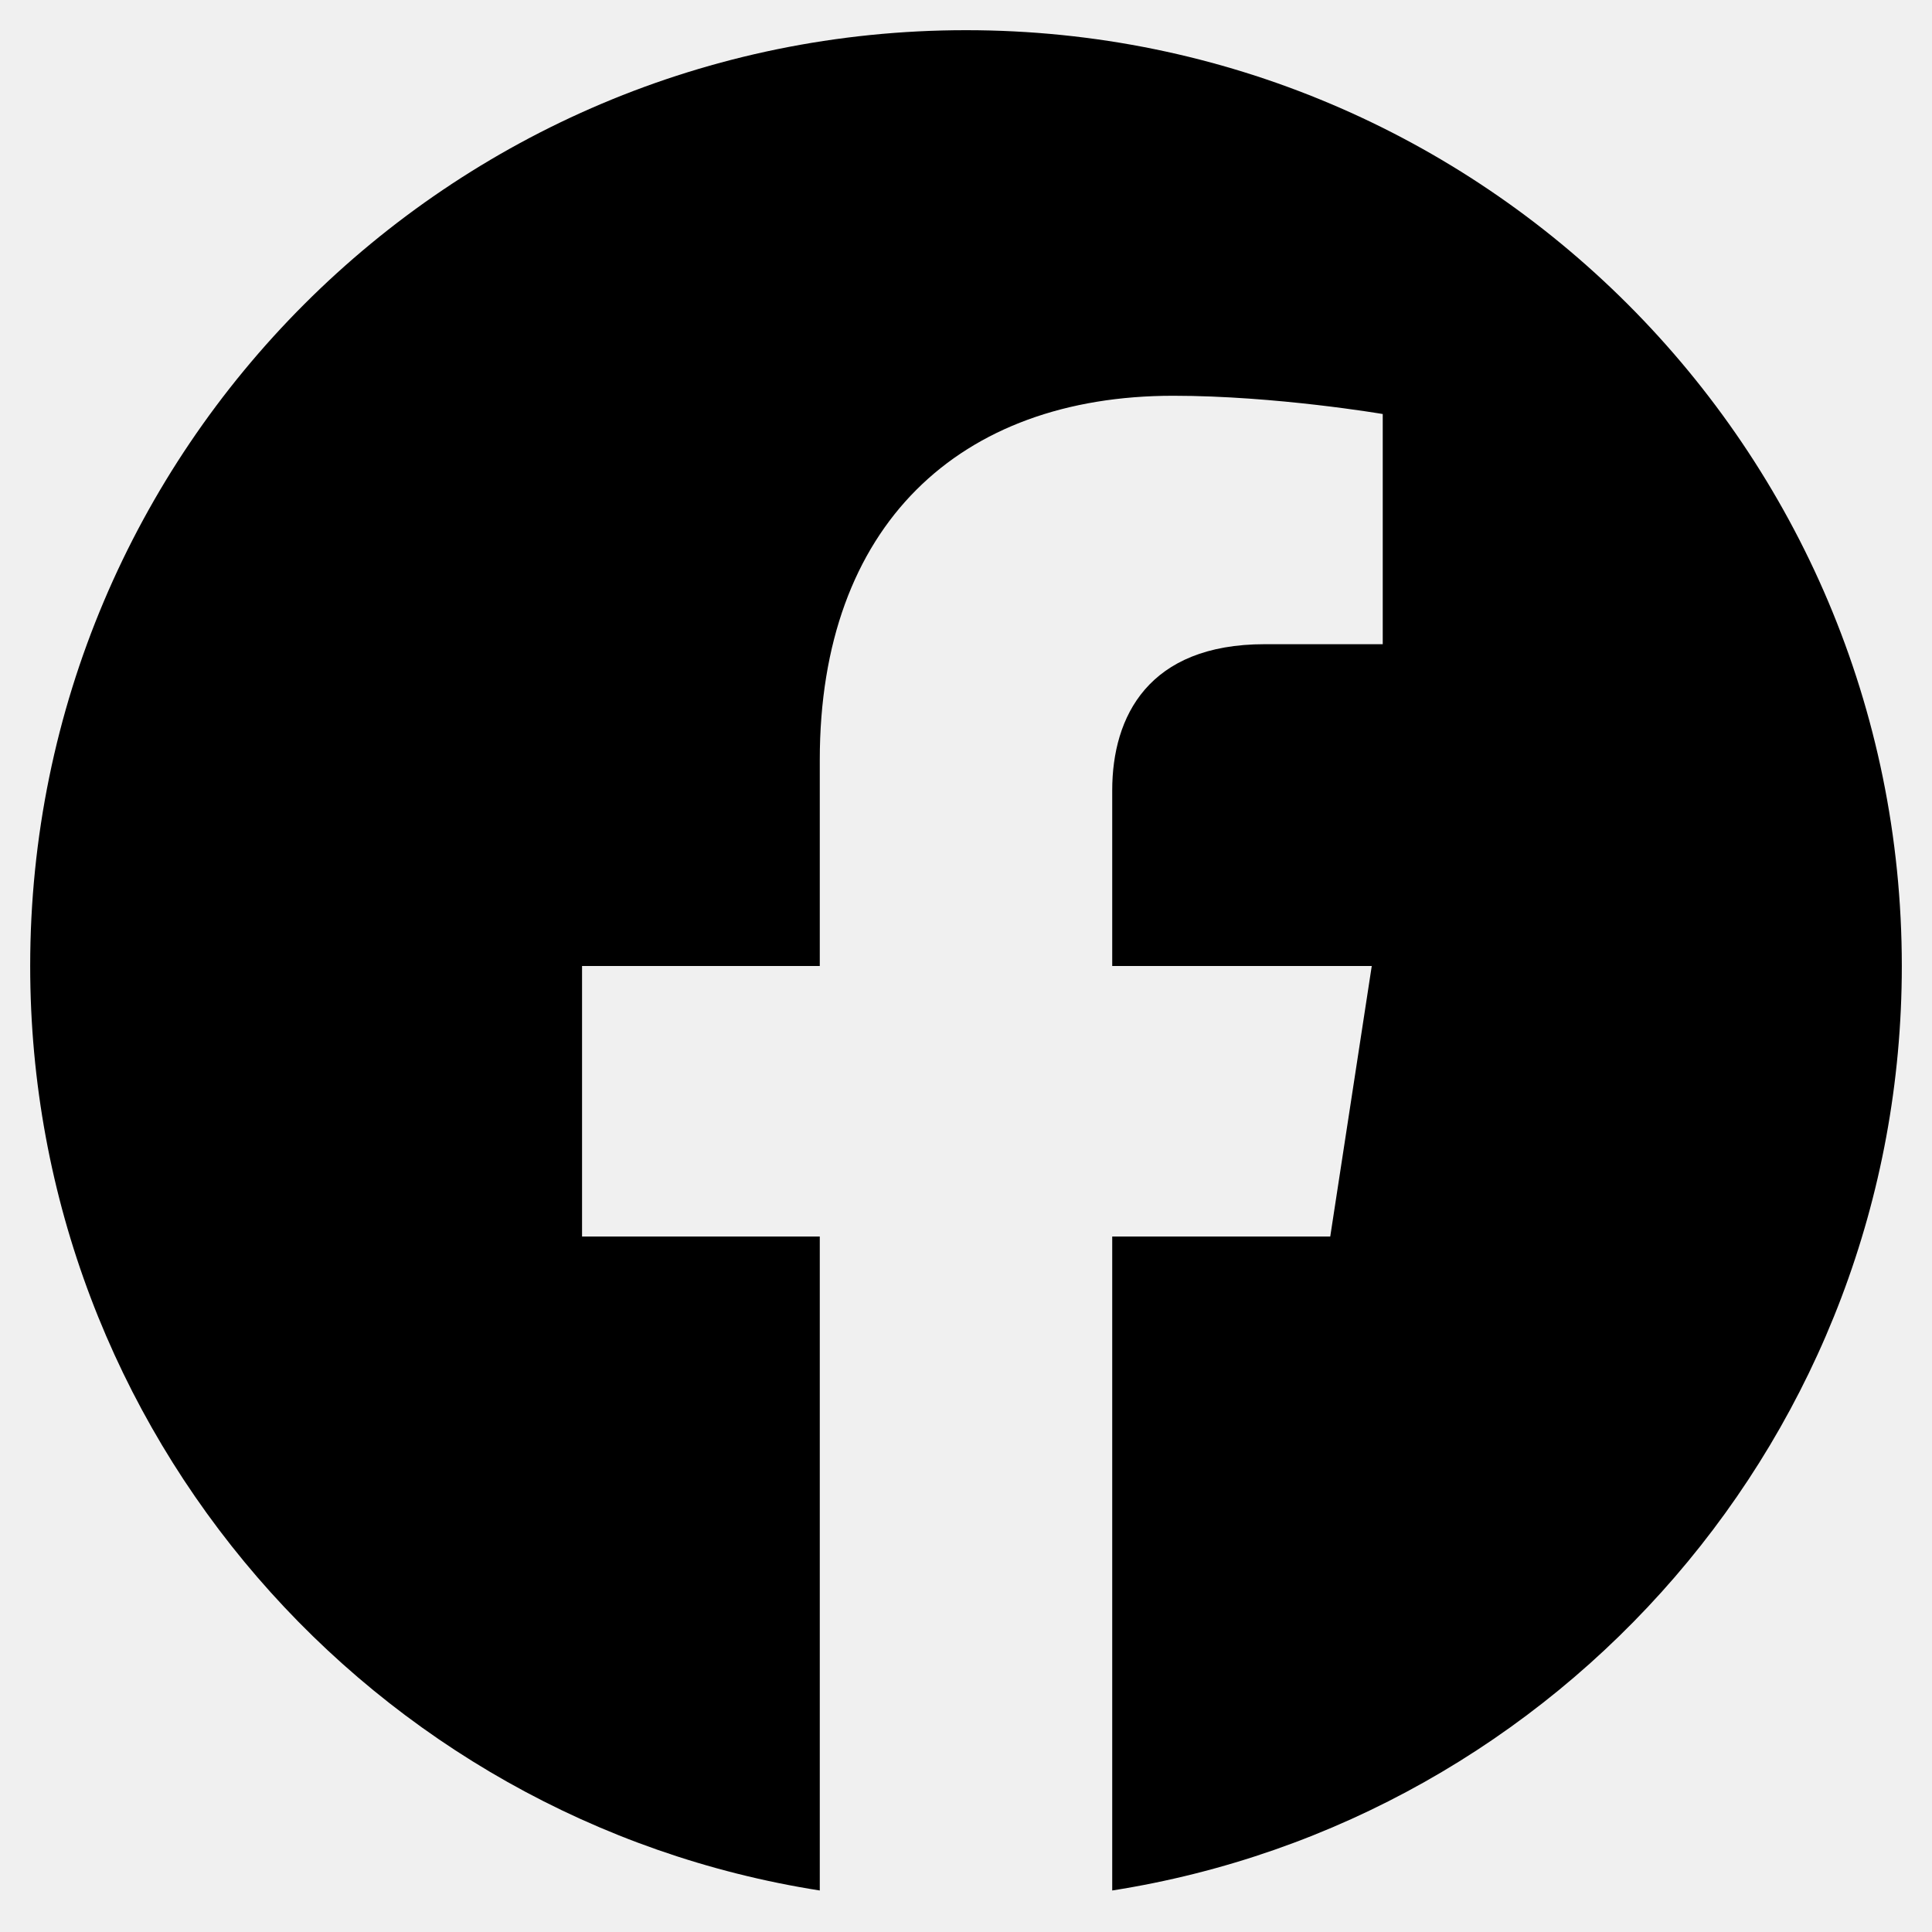
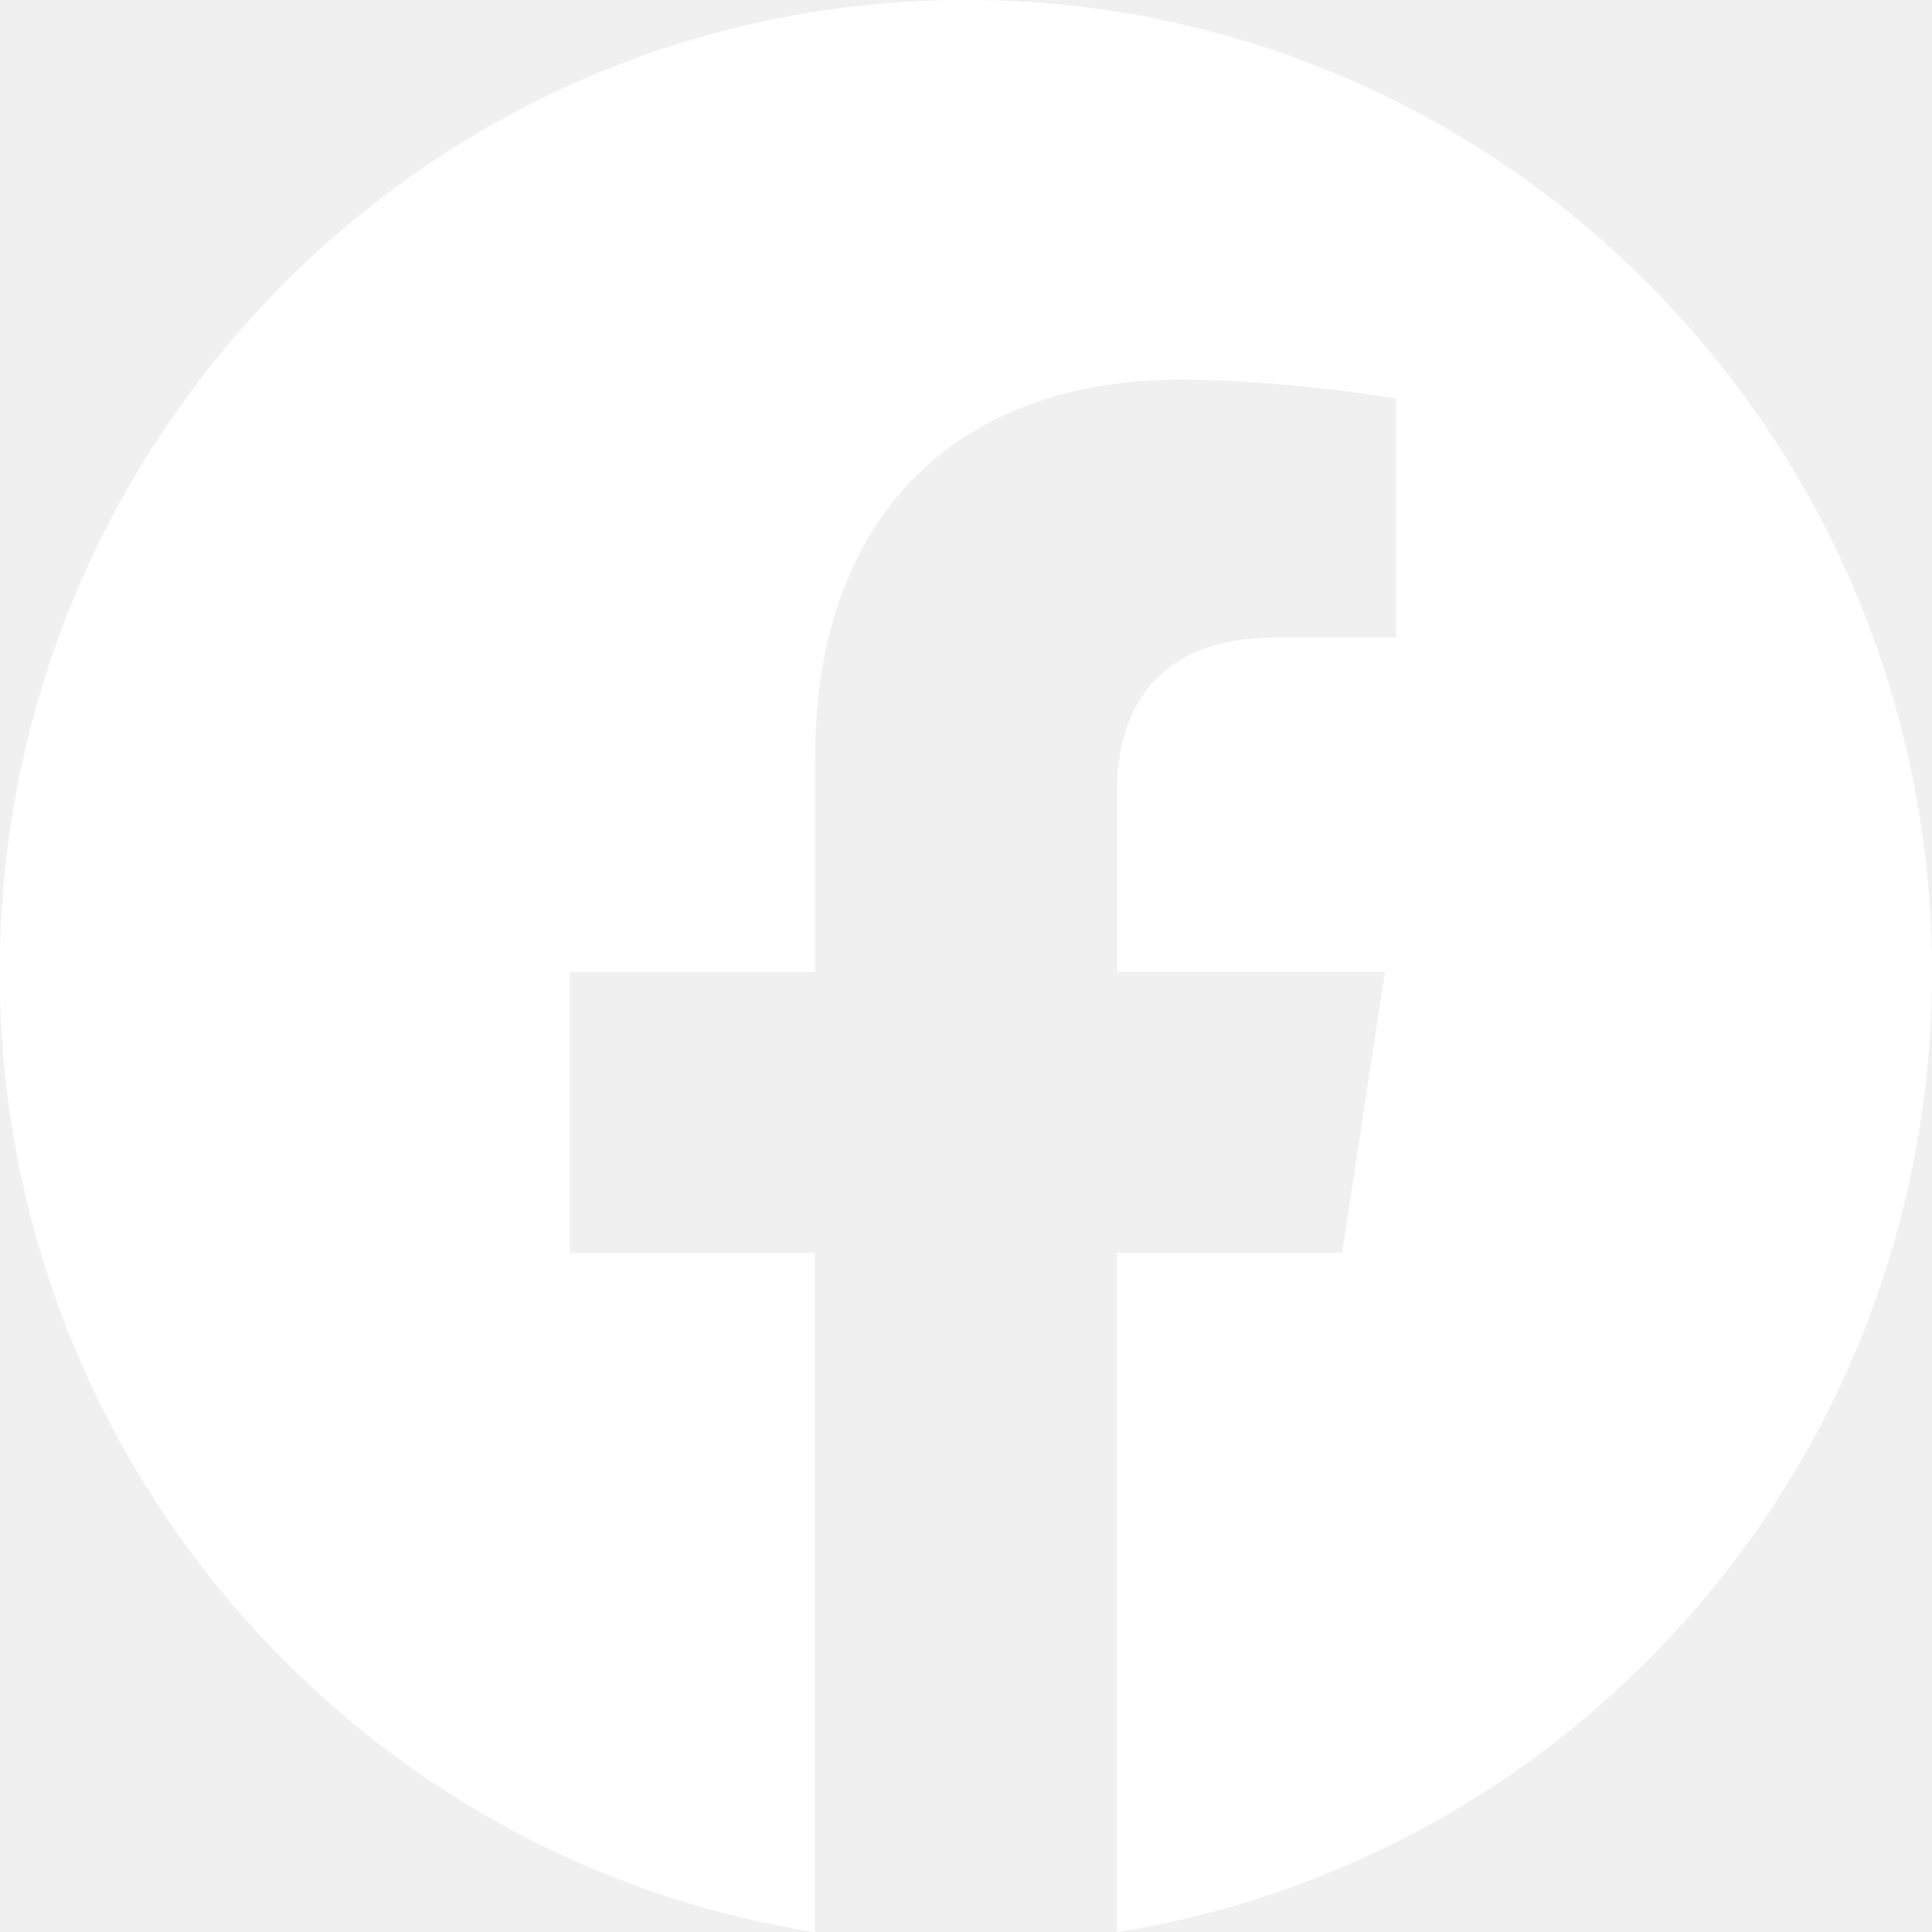
- <svg xmlns="http://www.w3.org/2000/svg" viewBox="0 0 512 512">
-   <path d="M504 256C504 119 393 8 256 8S8 119 8 256c0 123.78 90.69 226.38 209.25 245V327.69h-63V256h63v-54.64c0-62.15 37-96.48 93.67-96.48 27.14 0 55.52 4.84 55.52 4.84v61h-31.28c-30.8 0-40.41 19.12-40.41 38.73V256h68.78l-11 71.69h-57.78V501C413.31 482.38 504 379.78 504 256z" />
+ <svg xmlns="http://www.w3.org/2000/svg" width="19" height="19" fill="#ffffff" class="bi bi-facebook" viewBox="0 0 16 16">
+   <path d="M16 8.049c0-4.446-3.582-8.05-8-8.05C3.58 0-.002 3.603-.002 8.05c0 4.017 2.926 7.347 6.75 7.951v-5.625h-2.03V8.05H6.75V6.275c0-2.017 1.195-3.131 3.022-3.131.876 0 1.791.157 1.791.157v1.98h-1.009c-.993 0-1.303.621-1.303 1.258v1.51h2.218l-.354 2.326H9.25V16c3.824-.604 6.75-3.934 6.75-7.951" />
</svg>
